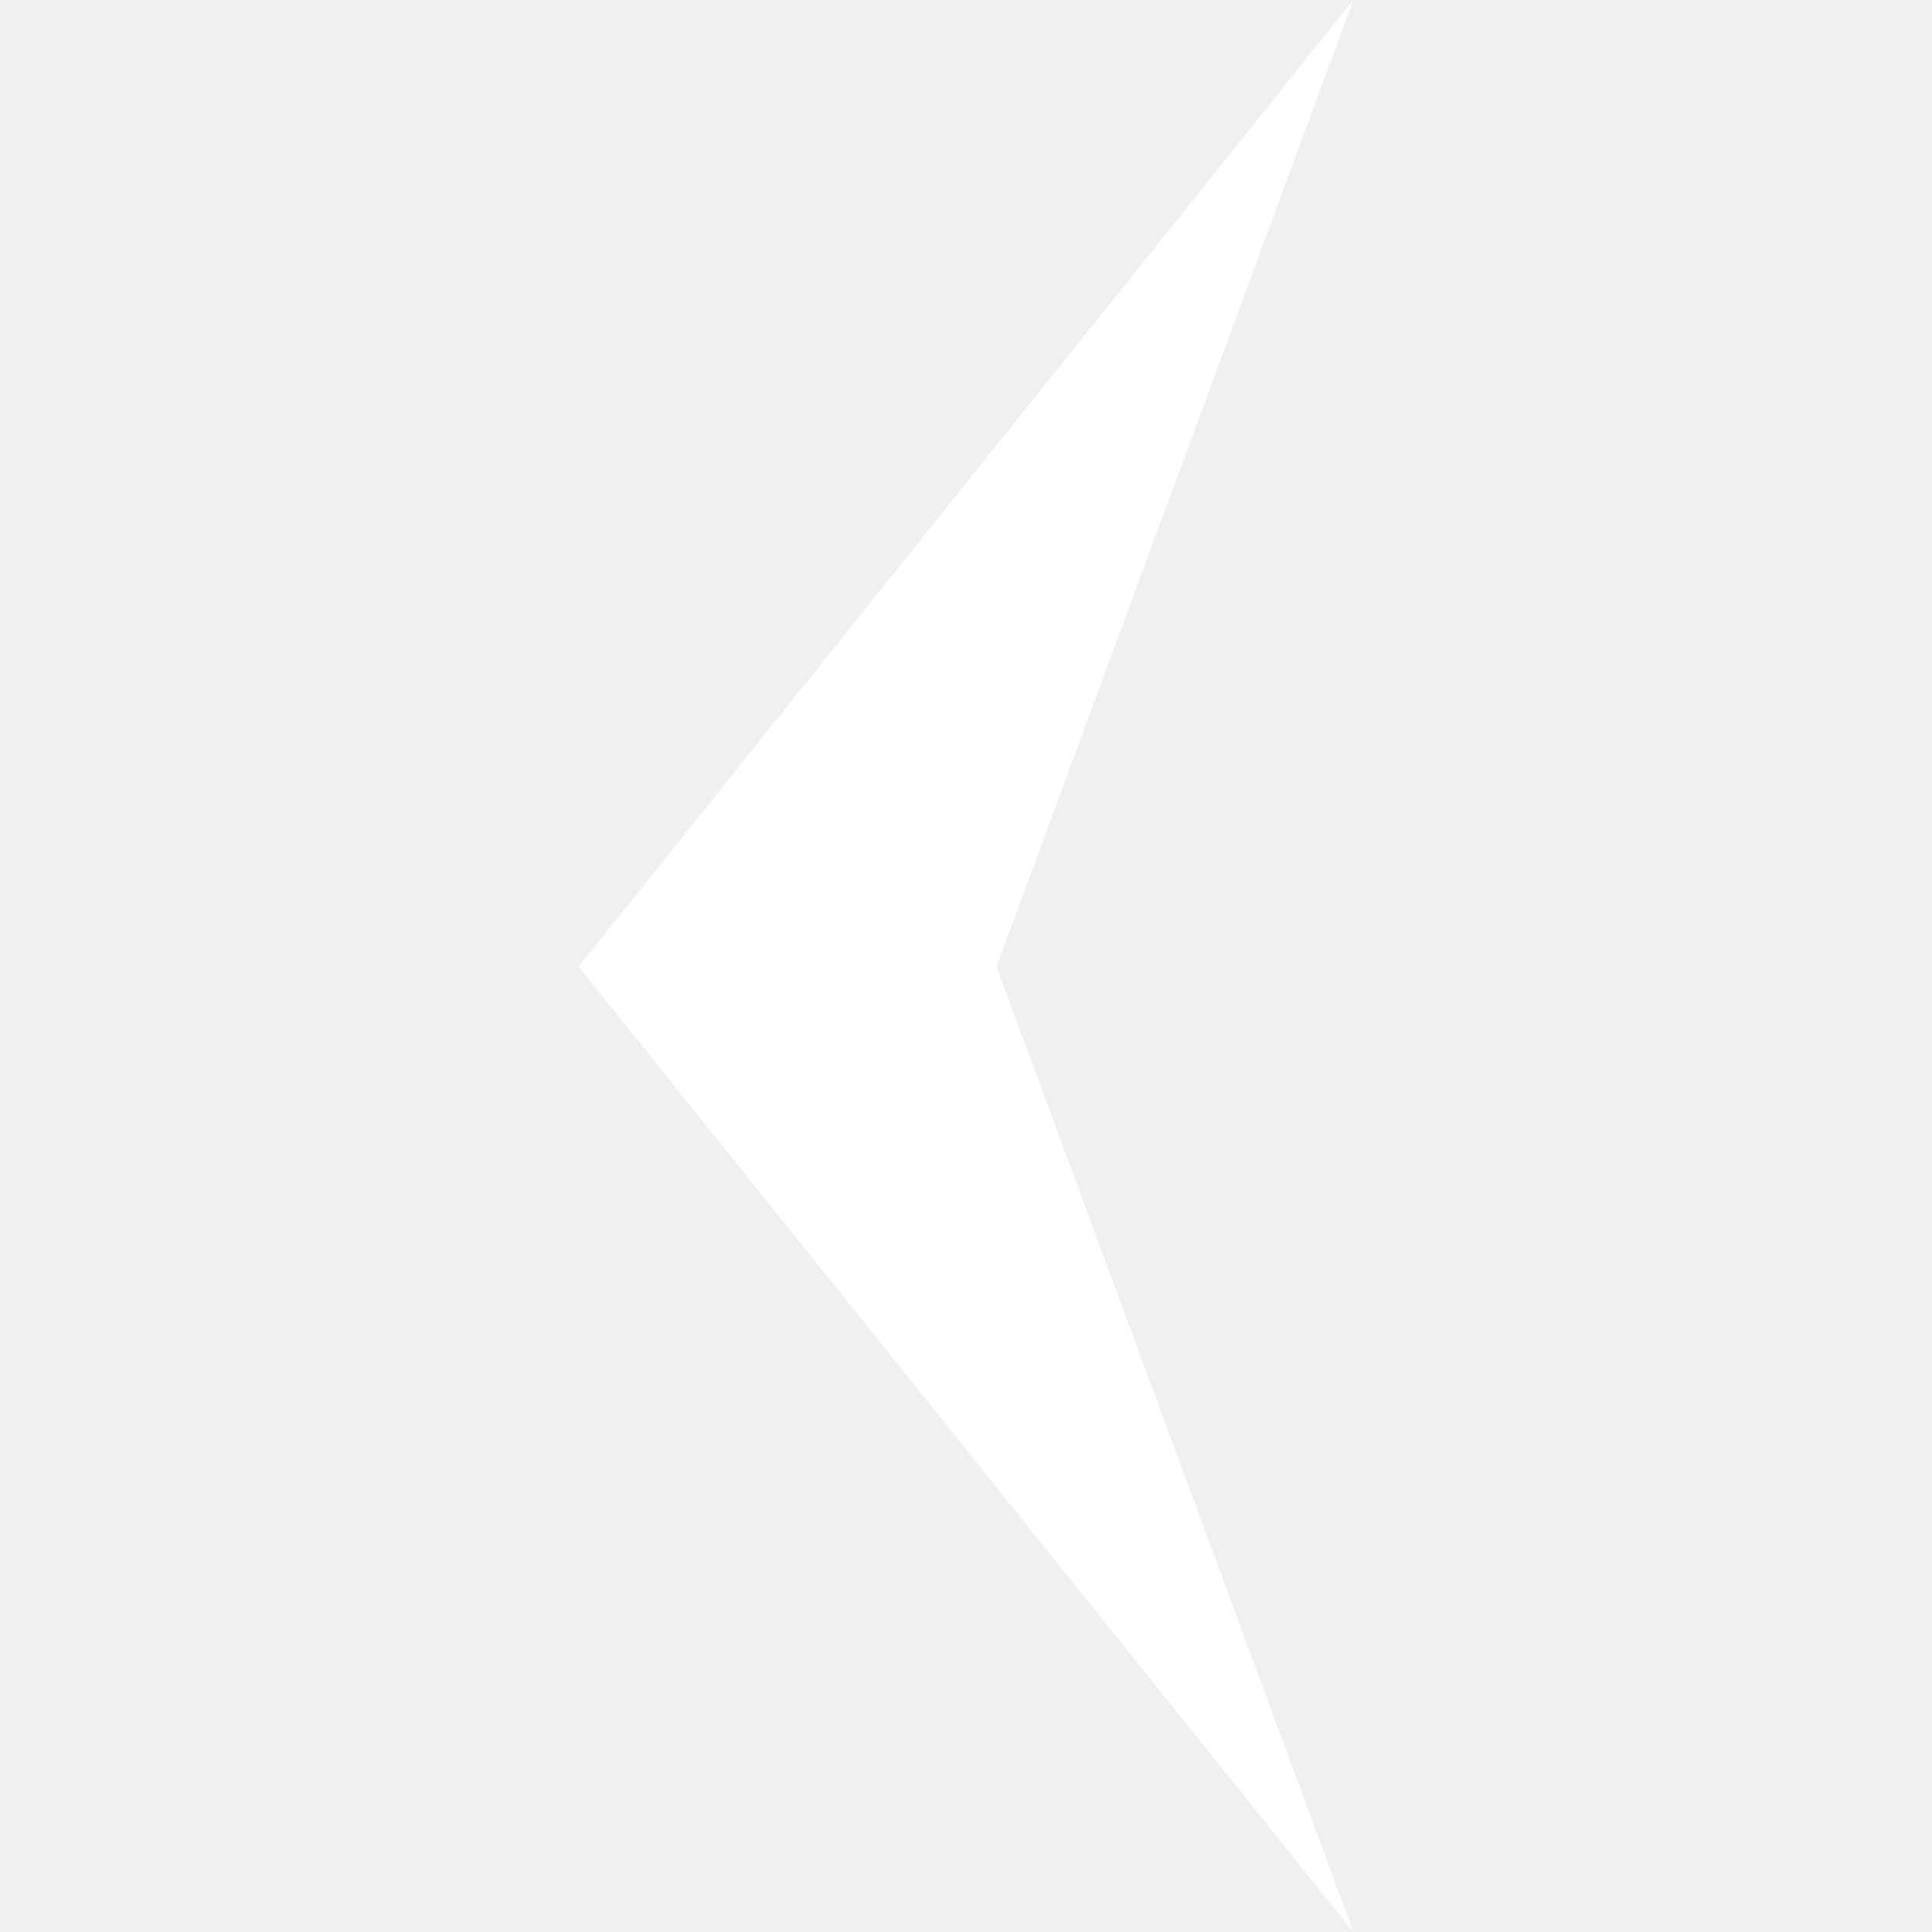
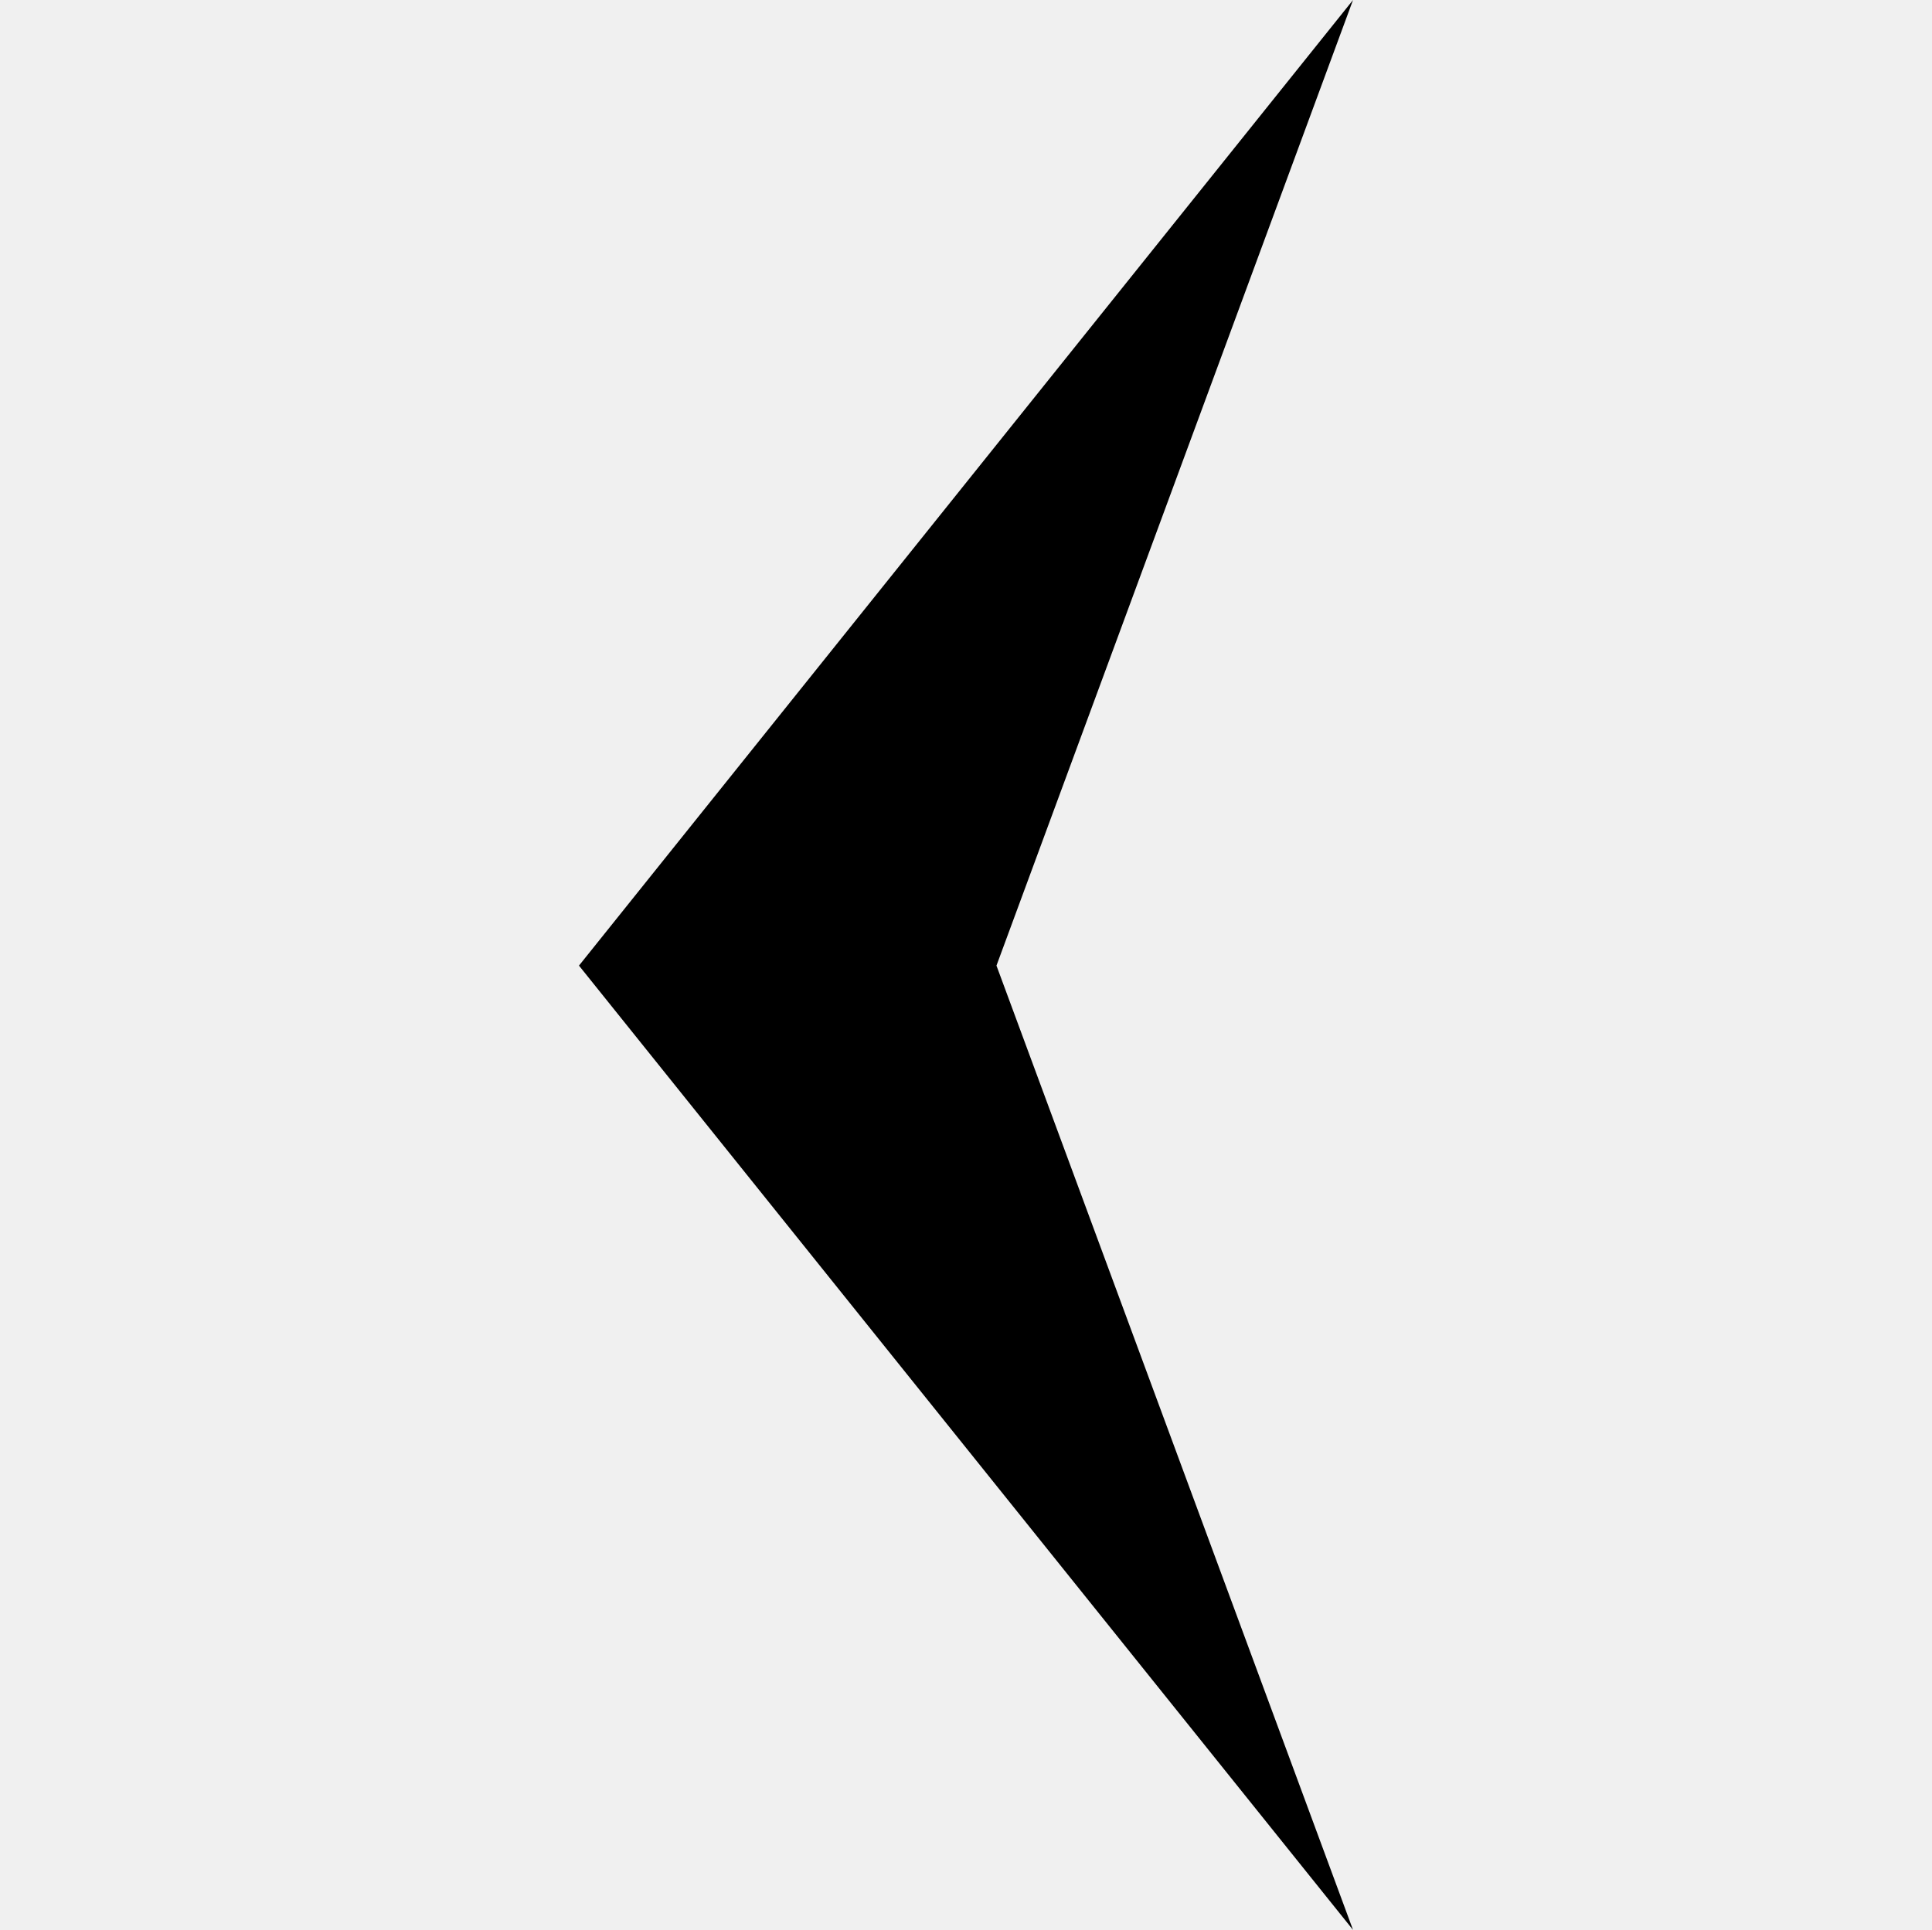
- <svg xmlns="http://www.w3.org/2000/svg" x="0px" y="0px" width="40px" height="40px" viewBox="0 0 16.043 40.009" enable-background="new 0 0 16.043 40.009" xml:space="preserve">
-   <polygon fill-rule="evenodd" clip-rule="evenodd" fill="#FFF" points="16.043,0 0,20.018 16.043,40.009 8.653,20.018 " />
+ <svg xmlns="http://www.w3.org/2000/svg" x="0px" y="0px" width="40.043px" height="40.009px" viewBox="0 0 16.043 40.009" enable-background="new 0 0 16.043 40.009" xml:space="preserve">
+   <polygon fill-rule="evenodd" clip-rule="evenodd" fill="currentColor" points="16.043,0 0,20.018 16.043,40.009 8.653,20.018 " />
</svg>
